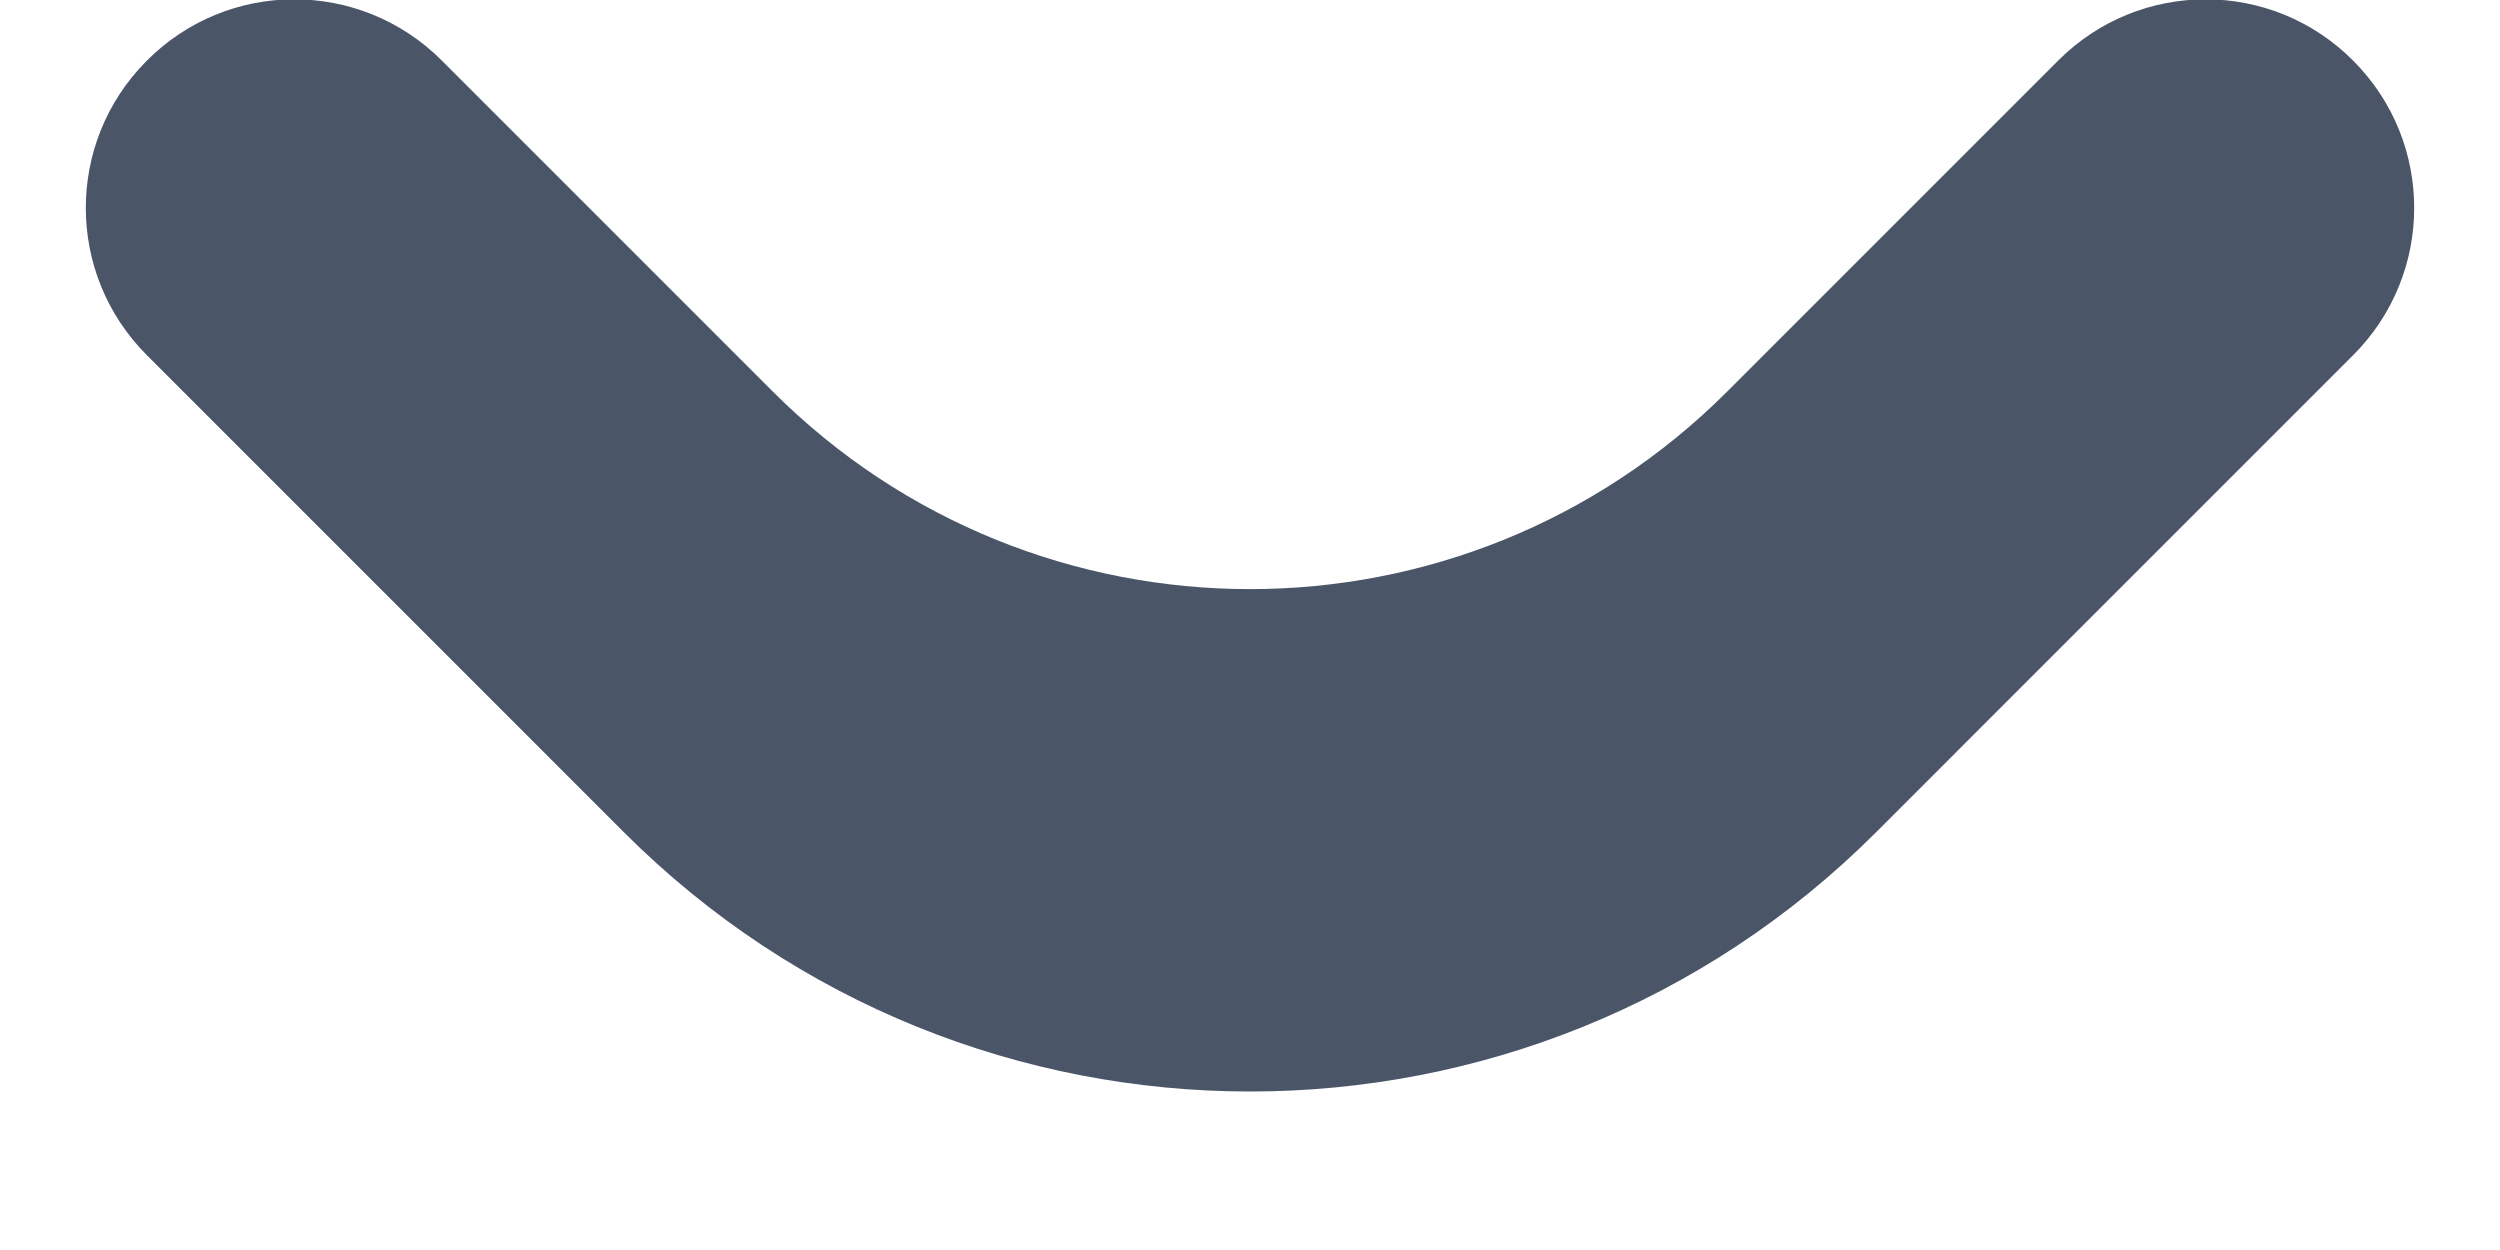
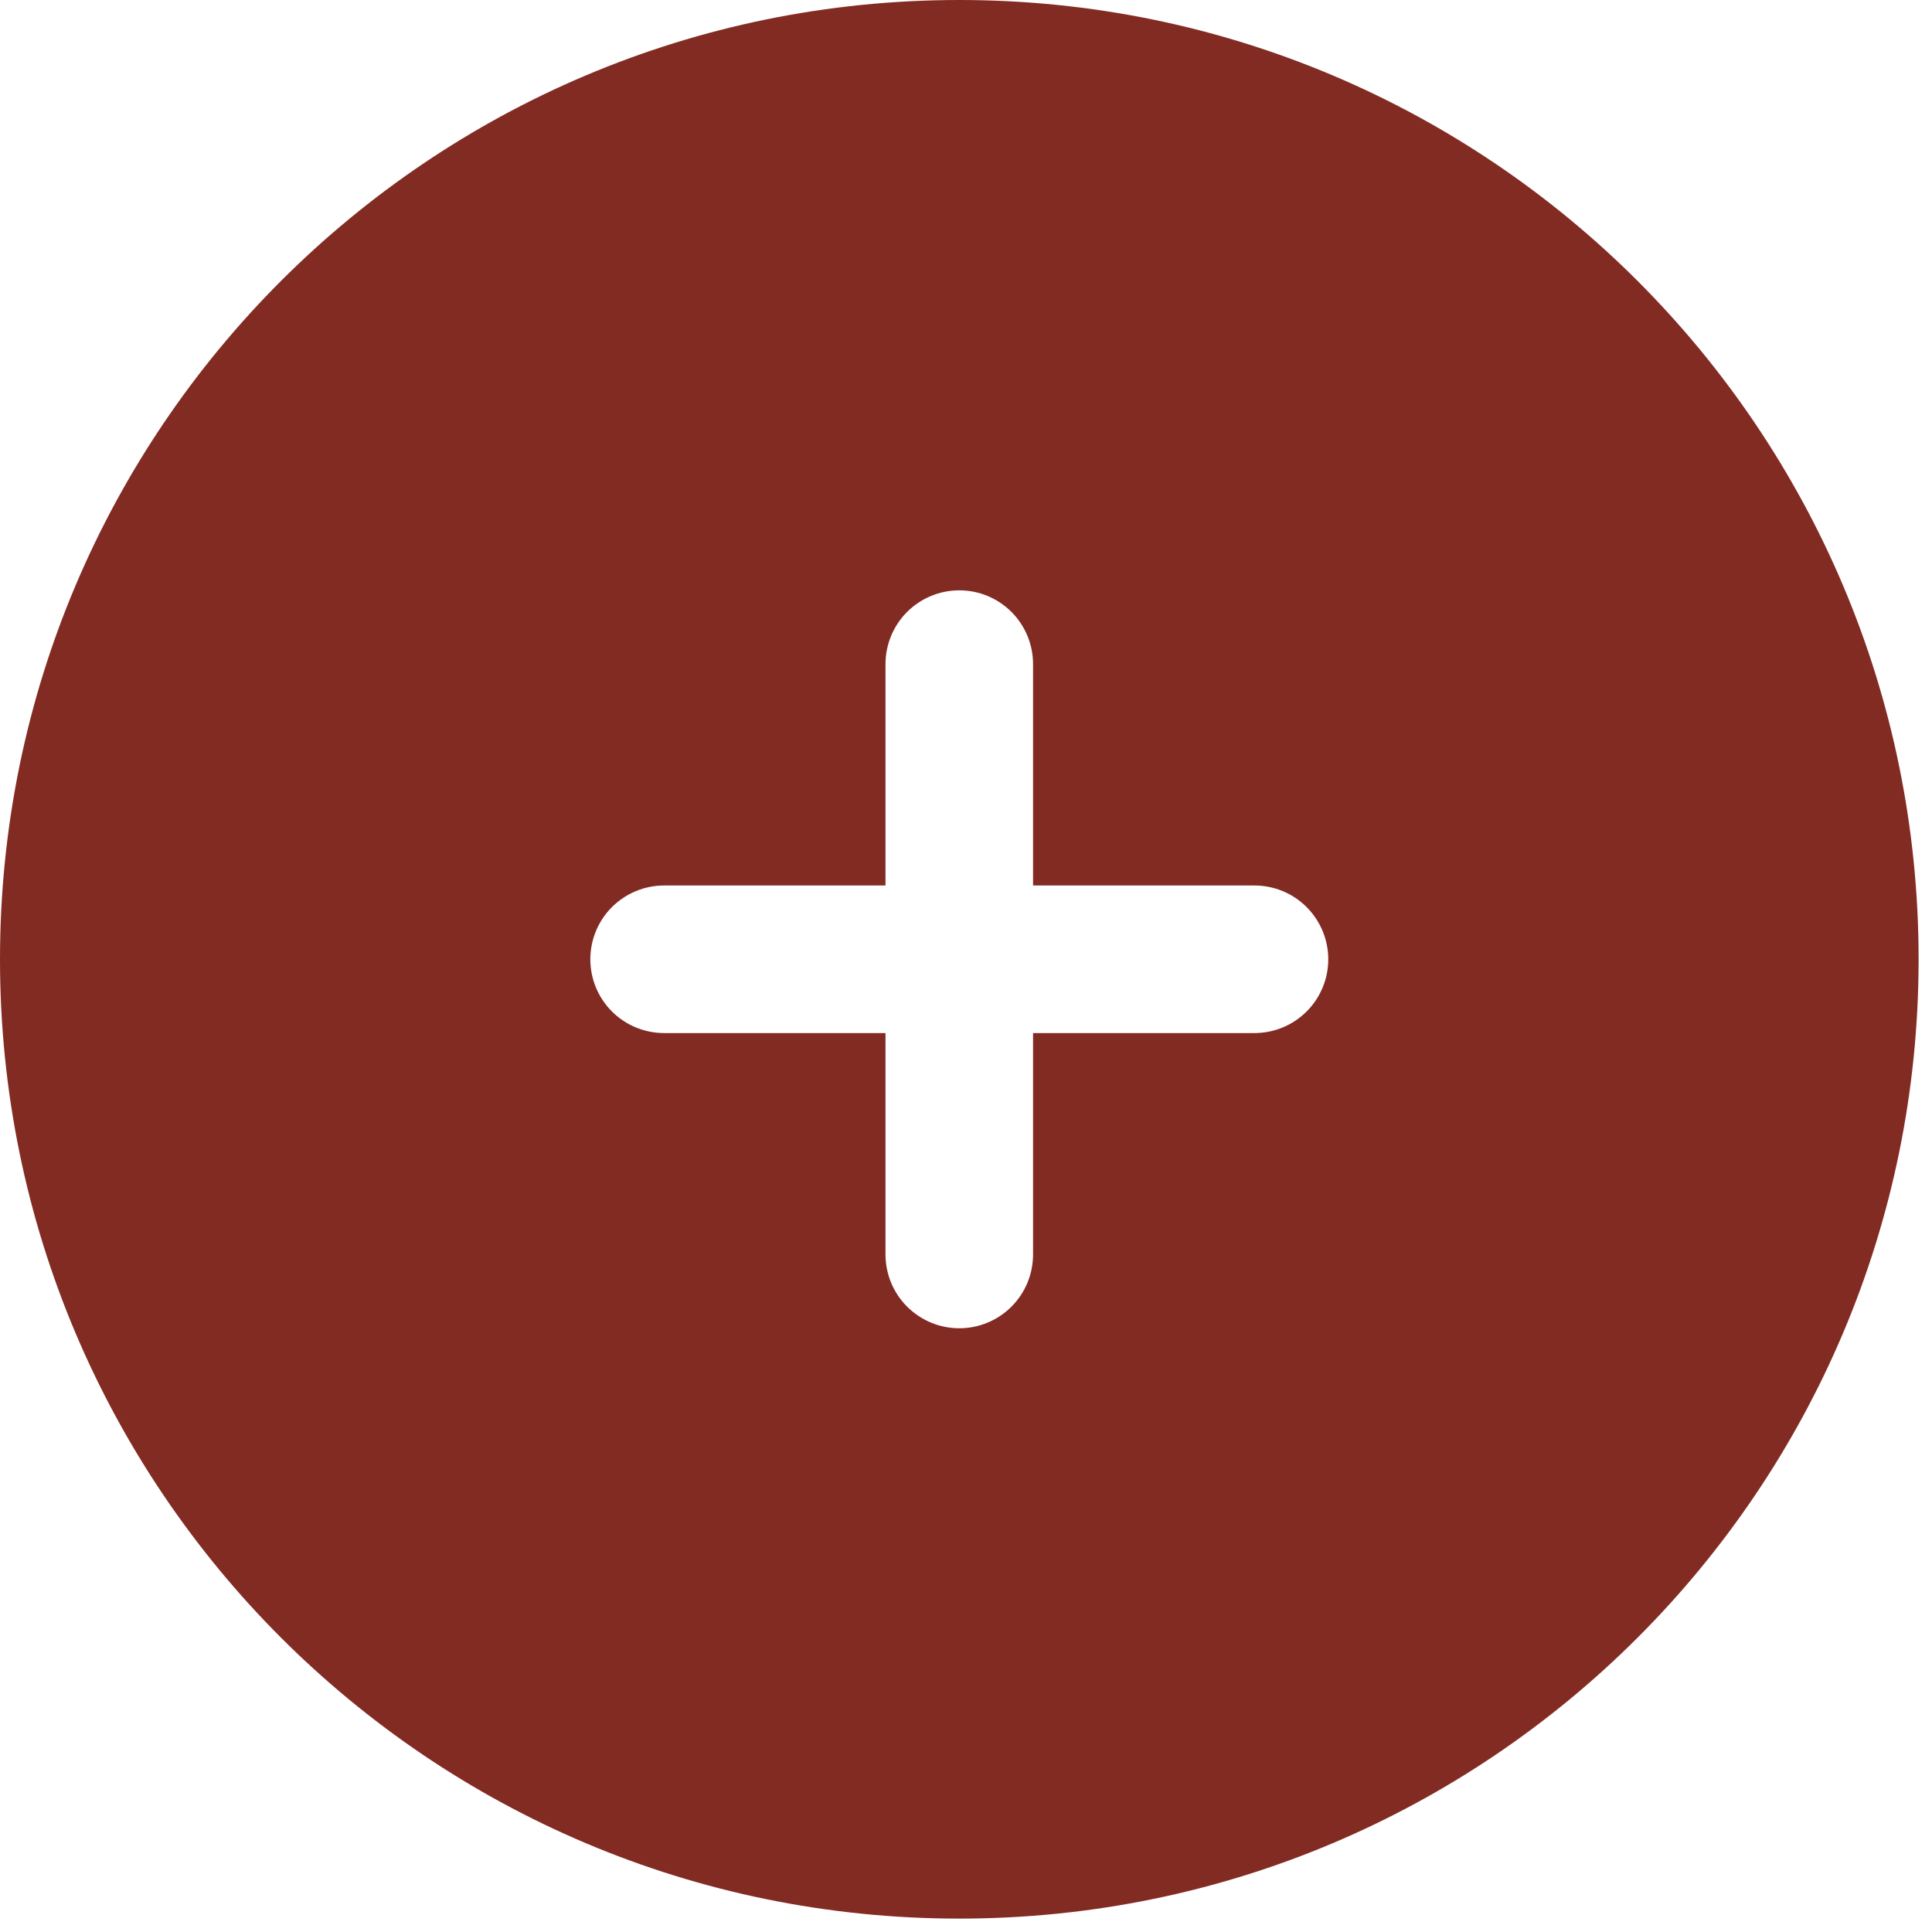
- <svg xmlns="http://www.w3.org/2000/svg" width="12" height="6" viewBox="0 0 12 6" fill="none">
-   <path d="M0.703 0.293C1.093 -0.101 1.728 -0.102 2.12 0.29L3.709 1.879C4.974 3.144 7.026 3.144 8.291 1.879L9.88 0.29C10.272 -0.102 10.907 -0.101 11.297 0.293C11.686 0.684 11.685 1.315 11.295 1.705L9.005 3.995C7.346 5.654 4.654 5.654 2.995 3.995L0.705 1.705C0.315 1.315 0.314 0.684 0.703 0.293Z" fill="#4A5568" />
+ <svg xmlns="http://www.w3.org/2000/svg" width="45" height="45" viewBox="0 0 45 45" fill="none">
+   <path fill-rule="evenodd" clip-rule="evenodd" d="M22.344 0C10.003 0 0 10.003 0 22.344C0 34.684 10.003 44.688 22.344 44.688C34.684 44.688 44.688 34.684 44.688 22.344C44.688 10.003 34.684 0 22.344 0ZM24.062 15.469C24.062 15.013 23.881 14.576 23.559 14.253C23.237 13.931 22.8 13.75 22.344 13.75C21.888 13.75 21.451 13.931 21.128 14.253C20.806 14.576 20.625 15.013 20.625 15.469V20.625H15.469C15.013 20.625 14.576 20.806 14.253 21.128C13.931 21.451 13.75 21.888 13.75 22.344C13.75 22.8 13.931 23.237 14.253 23.559C14.576 23.881 15.013 24.062 15.469 24.062H20.625V29.219C20.625 29.675 20.806 30.112 21.128 30.434C21.451 30.756 21.888 30.938 22.344 30.938C22.8 30.938 23.237 30.756 23.559 30.434C23.881 30.112 24.062 29.675 24.062 29.219V24.062H29.219C29.675 24.062 30.112 23.881 30.434 23.559C30.756 23.237 30.938 22.8 30.938 22.344C30.938 21.888 30.756 21.451 30.434 21.128C30.112 20.806 29.675 20.625 29.219 20.625H24.062V15.469Z" fill="#822B23" />
</svg>
